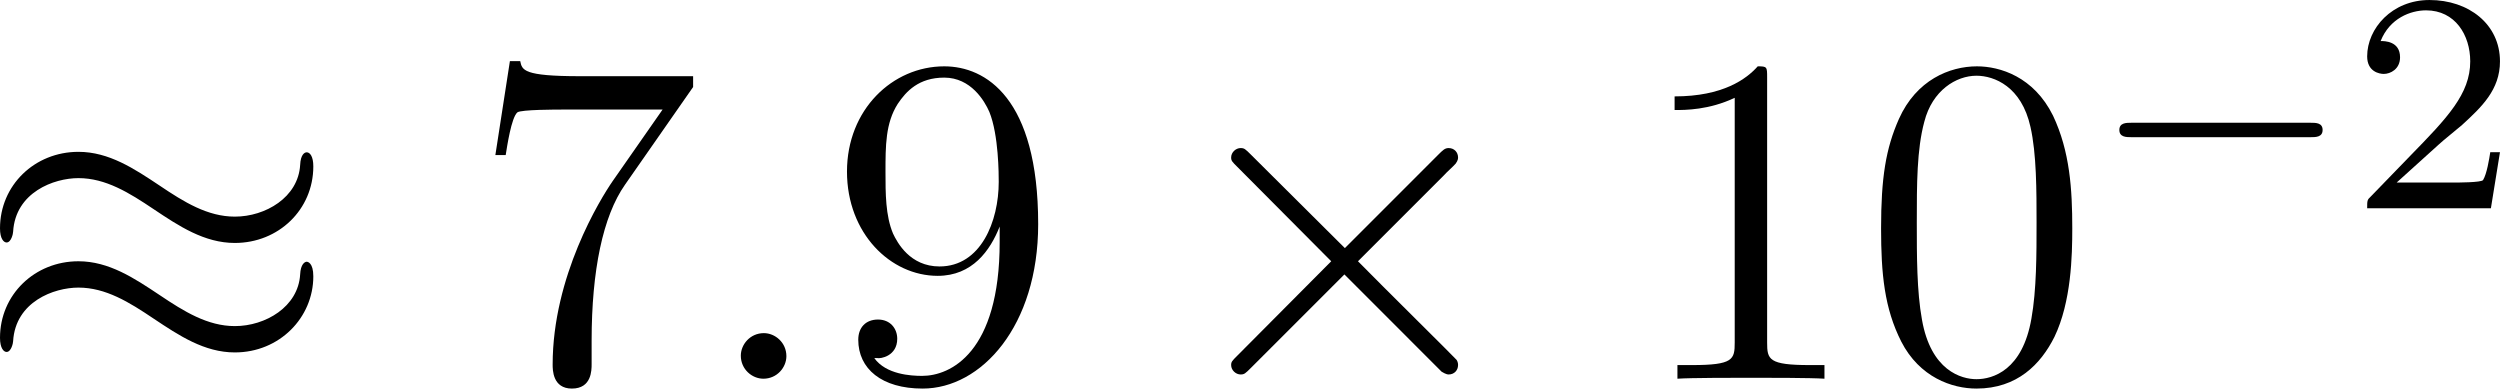
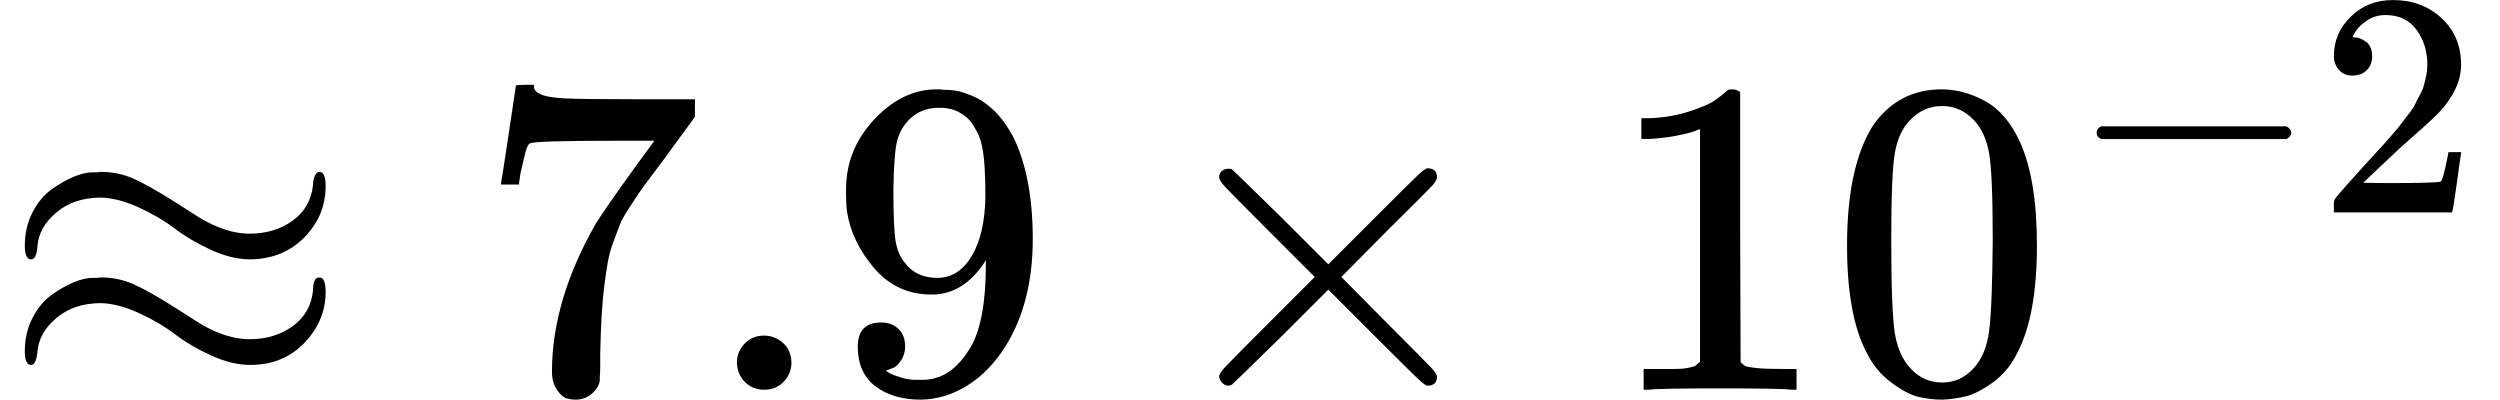
- <svg xmlns="http://www.w3.org/2000/svg" xmlns:xlink="http://www.w3.org/1999/xlink" version="1.1" width="71.897pt" height="11.175pt" viewBox="-.852 -.299 71.897 11.175">
-   <defs>
-     <path id="g3-50" d="M2.248-1.626C2.375-1.745 2.71-2.008 2.837-2.12C3.332-2.574 3.802-3.013 3.802-3.738C3.802-4.686 3.005-5.3 2.008-5.3C1.052-5.3 .422-4.575 .422-3.866C.422-3.475 .733-3.419 .845-3.419C1.012-3.419 1.259-3.539 1.259-3.842C1.259-4.256 .861-4.256 .765-4.256C.996-4.838 1.53-5.037 1.921-5.037C2.662-5.037 3.045-4.407 3.045-3.738C3.045-2.909 2.463-2.303 1.522-1.339L.518-.303C.422-.215 .422-.199 .422 0H3.571L3.802-1.427H3.555C3.531-1.267 3.467-.869 3.371-.717C3.324-.654 2.718-.654 2.59-.654H1.172L2.248-1.626Z" />
-     <path id="g0-0" d="M5.571-1.809C5.699-1.809 5.874-1.809 5.874-1.993S5.699-2.176 5.571-2.176H1.004C.877-2.176 .701-2.176 .701-1.993S.877-1.809 1.004-1.809H5.571Z" />
-     <path id="g1-2" d="M4.651-3.324L2.26-5.703C2.116-5.846 2.092-5.87 1.997-5.87C1.877-5.87 1.757-5.762 1.757-5.631C1.757-5.547 1.781-5.523 1.913-5.392L4.304-2.989L1.913-.586C1.781-.454 1.757-.43 1.757-.347C1.757-.215 1.877-.108 1.997-.108C2.092-.108 2.116-.132 2.26-.275L4.639-2.654L7.113-.179C7.137-.167 7.221-.108 7.293-.108C7.436-.108 7.532-.215 7.532-.347C7.532-.371 7.532-.418 7.496-.478C7.484-.502 5.583-2.379 4.985-2.989L7.173-5.177C7.233-5.248 7.412-5.404 7.472-5.475C7.484-5.499 7.532-5.547 7.532-5.631C7.532-5.762 7.436-5.87 7.293-5.87C7.197-5.87 7.149-5.822 7.018-5.691L4.651-3.324Z" />
-     <path id="g1-25" d="M8.632-5.404C8.632-5.655 8.548-5.762 8.464-5.762C8.416-5.762 8.309-5.715 8.297-5.44C8.249-4.615 7.412-4.125 6.635-4.125C5.942-4.125 5.344-4.495 4.722-4.914C4.077-5.344 3.431-5.774 2.654-5.774C1.542-5.774 .658-4.926 .658-3.826C.658-3.563 .753-3.467 .825-3.467C.944-3.467 .992-3.694 .992-3.742C1.052-4.746 2.032-5.105 2.654-5.105C3.347-5.105 3.945-4.734 4.567-4.316C5.212-3.885 5.858-3.455 6.635-3.455C7.747-3.455 8.632-4.304 8.632-5.404ZM8.632-2.606C8.632-2.953 8.488-2.977 8.464-2.977C8.416-2.977 8.309-2.917 8.297-2.654C8.249-1.829 7.412-1.339 6.635-1.339C5.942-1.339 5.344-1.71 4.722-2.128C4.077-2.558 3.431-2.989 2.654-2.989C1.542-2.989 .658-2.14 .658-1.04C.658-.777 .753-.681 .825-.681C.944-.681 .992-.909 .992-.956C1.052-1.961 2.032-2.319 2.654-2.319C3.347-2.319 3.945-1.949 4.567-1.53C5.212-1.1 5.858-.669 6.635-.669C7.771-.669 8.632-1.554 8.632-2.606Z" />
-     <path id="g2-58" d="M2.2-.574C2.2-.921 1.913-1.16 1.626-1.16C1.279-1.16 1.04-.873 1.04-.586C1.04-.239 1.327 0 1.614 0C1.961 0 2.2-.287 2.2-.574Z" />
-     <path id="g4-48" d="M5.356-3.826C5.356-4.818 5.296-5.786 4.866-6.695C4.376-7.687 3.515-7.95 2.929-7.95C2.236-7.95 1.387-7.603 .944-6.611C.61-5.858 .49-5.117 .49-3.826C.49-2.666 .574-1.793 1.004-.944C1.47-.036 2.295 .251 2.917 .251C3.957 .251 4.555-.371 4.902-1.064C5.332-1.961 5.356-3.132 5.356-3.826ZM2.917 .012C2.534 .012 1.757-.203 1.53-1.506C1.399-2.224 1.399-3.132 1.399-3.969C1.399-4.949 1.399-5.834 1.59-6.539C1.793-7.34 2.403-7.711 2.917-7.711C3.371-7.711 4.065-7.436 4.292-6.408C4.447-5.727 4.447-4.782 4.447-3.969C4.447-3.168 4.447-2.26 4.316-1.53C4.089-.215 3.335 .012 2.917 .012Z" />
-     <path id="g4-49" d="M3.443-7.663C3.443-7.938 3.443-7.95 3.204-7.95C2.917-7.627 2.319-7.185 1.088-7.185V-6.838C1.363-6.838 1.961-6.838 2.618-7.149V-.921C2.618-.49 2.582-.347 1.53-.347H1.16V0C1.482-.024 2.642-.024 3.037-.024S4.579-.024 4.902 0V-.347H4.531C3.479-.347 3.443-.49 3.443-.921V-7.663Z" />
-     <path id="g4-55" d="M5.679-7.424V-7.699H2.798C1.351-7.699 1.327-7.855 1.279-8.082H1.016L.646-5.691H.909C.944-5.906 1.052-6.647 1.207-6.779C1.303-6.85 2.2-6.85 2.367-6.85H4.902L3.634-5.033C3.312-4.567 2.104-2.606 2.104-.359C2.104-.227 2.104 .251 2.594 .251C3.096 .251 3.096-.215 3.096-.371V-.968C3.096-2.75 3.383-4.136 3.945-4.937L5.679-7.424Z" />
-     <path id="g4-57" d="M4.376-3.479C4.376-.658 3.12-.072 2.403-.072C2.116-.072 1.482-.108 1.184-.526H1.255C1.339-.502 1.769-.574 1.769-1.016C1.769-1.279 1.59-1.506 1.279-1.506S.777-1.303 .777-.992C.777-.251 1.375 .251 2.415 .251C3.909 .251 5.356-1.339 5.356-3.933C5.356-7.149 4.017-7.95 2.965-7.95C1.65-7.95 .49-6.85 .49-5.272S1.602-2.618 2.798-2.618C3.682-2.618 4.136-3.264 4.376-3.873V-3.479ZM2.845-2.857C2.092-2.857 1.769-3.467 1.662-3.694C1.47-4.148 1.47-4.722 1.47-5.26C1.47-5.93 1.47-6.504 1.781-6.994C1.997-7.317 2.319-7.663 2.965-7.663C3.646-7.663 3.993-7.066 4.113-6.791C4.352-6.205 4.352-5.189 4.352-5.009C4.352-4.005 3.897-2.857 2.845-2.857Z" />
-   </defs>
-   <g id="page1" transform="matrix(1.13 0 0 1.13 -228.182 -80.03258)">
-     <use x="200.519" y="80.199" xlink:href="#g1-25" />
-     <use x="213.138" y="80.199" xlink:href="#g4-55" />
-     <use x="218.991" y="80.199" xlink:href="#g2-58" />
-     <use x="222.243" y="80.199" xlink:href="#g4-57" />
-     <use x="230.753" y="80.199" xlink:href="#g1-2" />
-     <use x="242.708" y="80.199" xlink:href="#g4-49" />
-     <use x="248.561" y="80.199" xlink:href="#g4-48" />
-     <use x="254.414" y="75.861" xlink:href="#g0-0" />
-     <use x="261" y="75.861" xlink:href="#g3-50" />
+ <svg xmlns="http://www.w3.org/2000/svg" style="vertical-align: -0.05ex;" width="12.541ex" height="2.005ex" role="img" focusable="false" viewBox="0 -864 5542.9 886">
+   <g stroke="currentColor" fill="currentColor" stroke-width="0" transform="scale(1,-1)">
+     <g data-mml-node="math">
+       <g data-mml-node="mo">
+         <path data-c="2248" d="M55 319Q55 360 72 393T114 444T163 472T205 482Q207 482 213 482T223 483Q262 483 296 468T393 413L443 381Q502 346 553 346Q609 346 649 375T694 454Q694 465 698 474T708 483Q722 483 722 452Q722 386 675 338T555 289Q514 289 468 310T388 357T308 404T224 426Q164 426 125 393T83 318Q81 289 69 289Q55 289 55 319ZM55 85Q55 126 72 159T114 210T163 238T205 248Q207 248 213 248T223 249Q262 249 296 234T393 179L443 147Q502 112 553 112Q609 112 649 141T694 220Q694 249 708 249T722 217Q722 153 675 104T555 55Q514 55 468 76T388 123T308 170T224 192Q164 192 125 159T83 84Q80 55 69 55Q55 55 55 85Z" />
+       </g>
+       <g data-mml-node="mn" transform="translate(1055.8,0)">
+         <path data-c="37" d="M55 458Q56 460 72 567L88 674Q88 676 108 676H128V672Q128 662 143 655T195 646T364 644H485V605L417 512Q408 500 387 472T360 435T339 403T319 367T305 330T292 284T284 230T278 162T275 80Q275 66 275 52T274 28V19Q270 2 255 -10T221 -22Q210 -22 200 -19T179 0T168 40Q168 198 265 368Q285 400 349 489L395 552H302Q128 552 119 546Q113 543 108 522T98 479L95 458V455H55V458Z" />
+         <path data-c="2E" d="M78 60Q78 84 95 102T138 120Q162 120 180 104T199 61Q199 36 182 18T139 0T96 17T78 60Z" transform="translate(500,0)" />
+         <path data-c="39" d="M352 287Q304 211 232 211Q154 211 104 270T44 396Q42 412 42 436V444Q42 537 111 606Q171 666 243 666Q245 666 249 666T257 665H261Q273 665 286 663T323 651T370 619T413 560Q456 472 456 334Q456 194 396 97Q361 41 312 10T208 -22Q147 -22 108 7T68 93T121 149Q143 149 158 135T173 96Q173 78 164 65T148 49T135 44L131 43Q131 41 138 37T164 27T206 22H212Q272 22 313 86Q352 142 352 280V287ZM244 248Q292 248 321 297T351 430Q351 508 343 542Q341 552 337 562T323 588T293 615T246 625Q208 625 181 598Q160 576 154 546T147 441Q147 358 152 329T172 282Q197 248 244 248Z" transform="translate(778,0)" />
+       </g>
+       <g data-mml-node="mo" transform="translate(2556,0)">
+         <path data-c="D7" d="M630 29Q630 9 609 9Q604 9 587 25T493 118L389 222L284 117Q178 13 175 11Q171 9 168 9Q160 9 154 15T147 29Q147 36 161 51T255 146L359 250L255 354Q174 435 161 449T147 471Q147 480 153 485T168 490Q173 490 175 489Q178 487 284 383L389 278L493 382Q570 459 587 475T609 491Q630 491 630 471Q630 464 620 453T522 355L418 250L522 145Q606 61 618 48T630 29Z" />
+       </g>
+       <g data-mml-node="msup" transform="translate(3556.2,0)">
+         <g data-mml-node="mn">
+           <path data-c="31" d="M213 578L200 573Q186 568 160 563T102 556H83V602H102Q149 604 189 617T245 641T273 663Q275 666 285 666Q294 666 302 660V361L303 61Q310 54 315 52T339 48T401 46H427V0H416Q395 3 257 3Q121 3 100 0H88V46H114Q136 46 152 46T177 47T193 50T201 52T207 57T213 61V578Z" />
+           <path data-c="30" d="M96 585Q152 666 249 666Q297 666 345 640T423 548Q460 465 460 320Q460 165 417 83Q397 41 362 16T301 -15T250 -22Q224 -22 198 -16T137 16T82 83Q39 165 39 320Q39 494 96 585ZM321 597Q291 629 250 629Q208 629 178 597Q153 571 145 525T137 333Q137 175 145 125T181 46Q209 16 250 16Q290 16 318 46Q347 76 354 130T362 333Q362 478 354 524T321 597Z" transform="translate(500,0)" />
+         </g>
+         <g data-mml-node="TeXAtom" transform="translate(1033,393.1) scale(0.707)" data-mjx-texclass="ORD">
+           <g data-mml-node="mo">
+             <path data-c="2212" d="M84 237T84 250T98 270H679Q694 262 694 250T679 230H98Q84 237 84 250Z" />
+           </g>
+           <g data-mml-node="mn" transform="translate(778,0)">
+             <path data-c="32" d="M109 429Q82 429 66 447T50 491Q50 562 103 614T235 666Q326 666 387 610T449 465Q449 422 429 383T381 315T301 241Q265 210 201 149L142 93L218 92Q375 92 385 97Q392 99 409 186V189H449V186Q448 183 436 95T421 3V0H50V19V31Q50 38 56 46T86 81Q115 113 136 137Q145 147 170 174T204 211T233 244T261 278T284 308T305 340T320 369T333 401T340 431T343 464Q343 527 309 573T212 619Q179 619 154 602T119 569T109 550Q109 549 114 549Q132 549 151 535T170 489Q170 464 154 447T109 429Z" />
+           </g>
+         </g>
+       </g>
+     </g>
  </g>
</svg>
